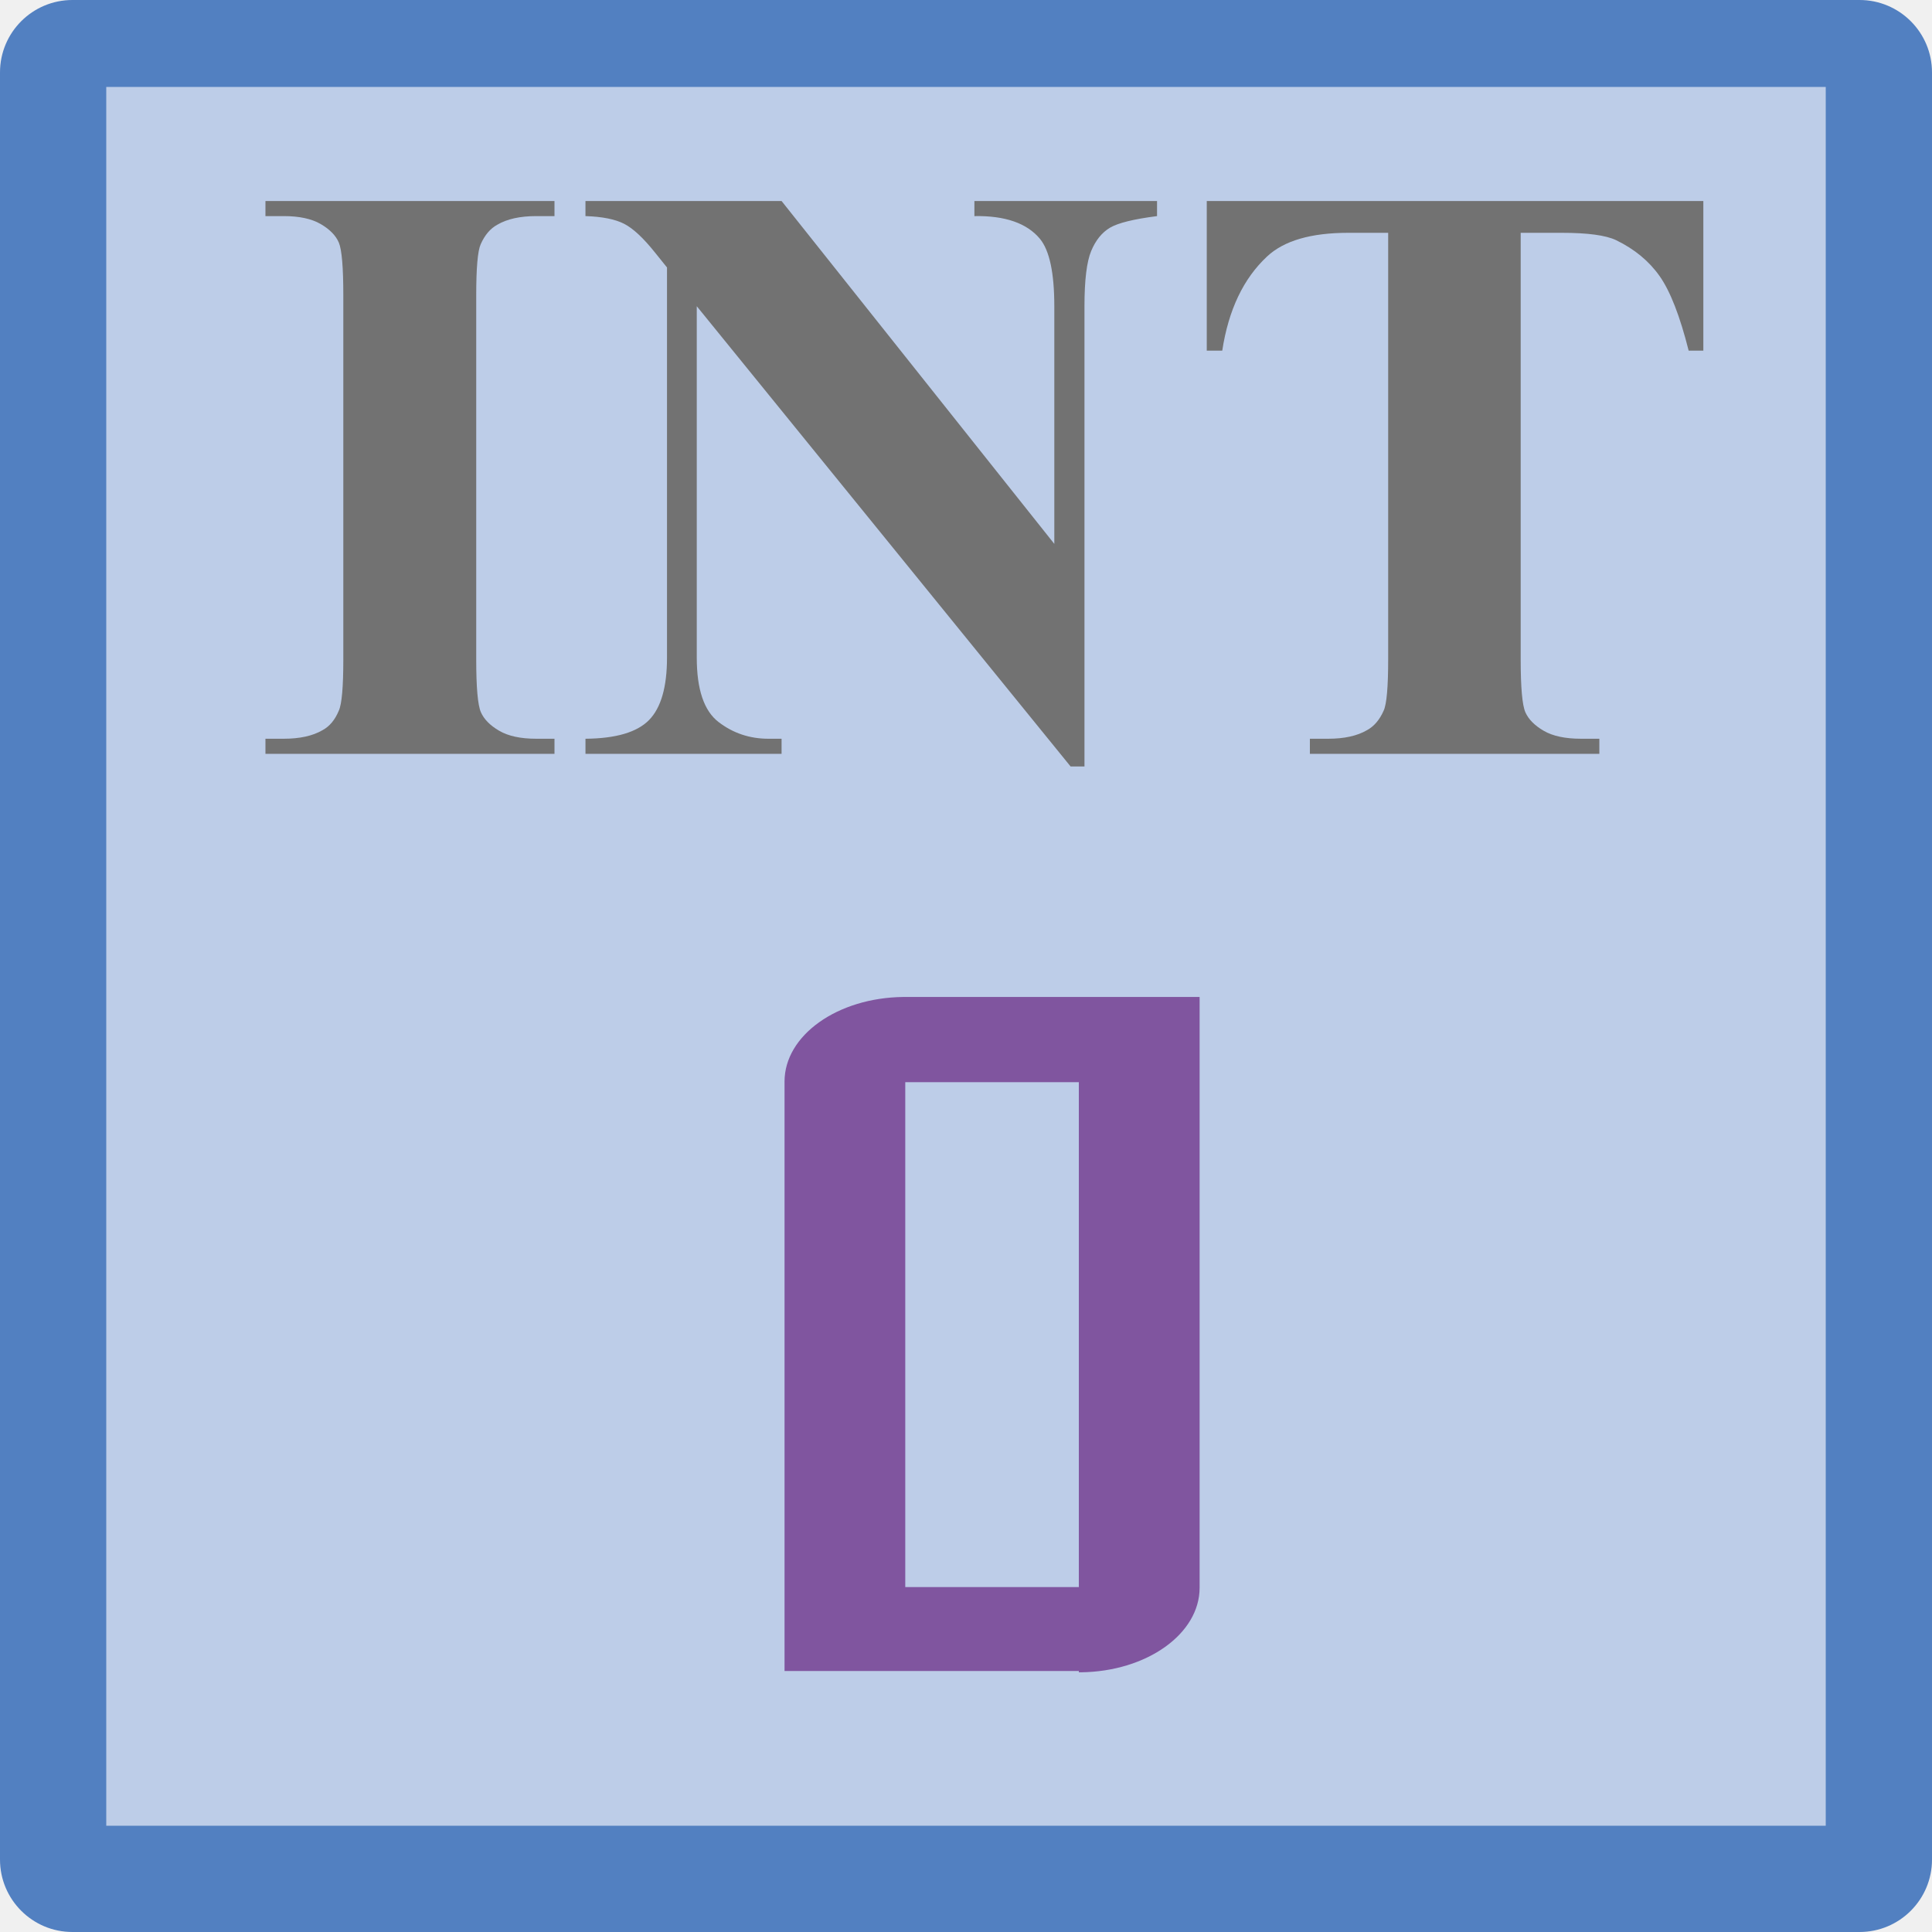
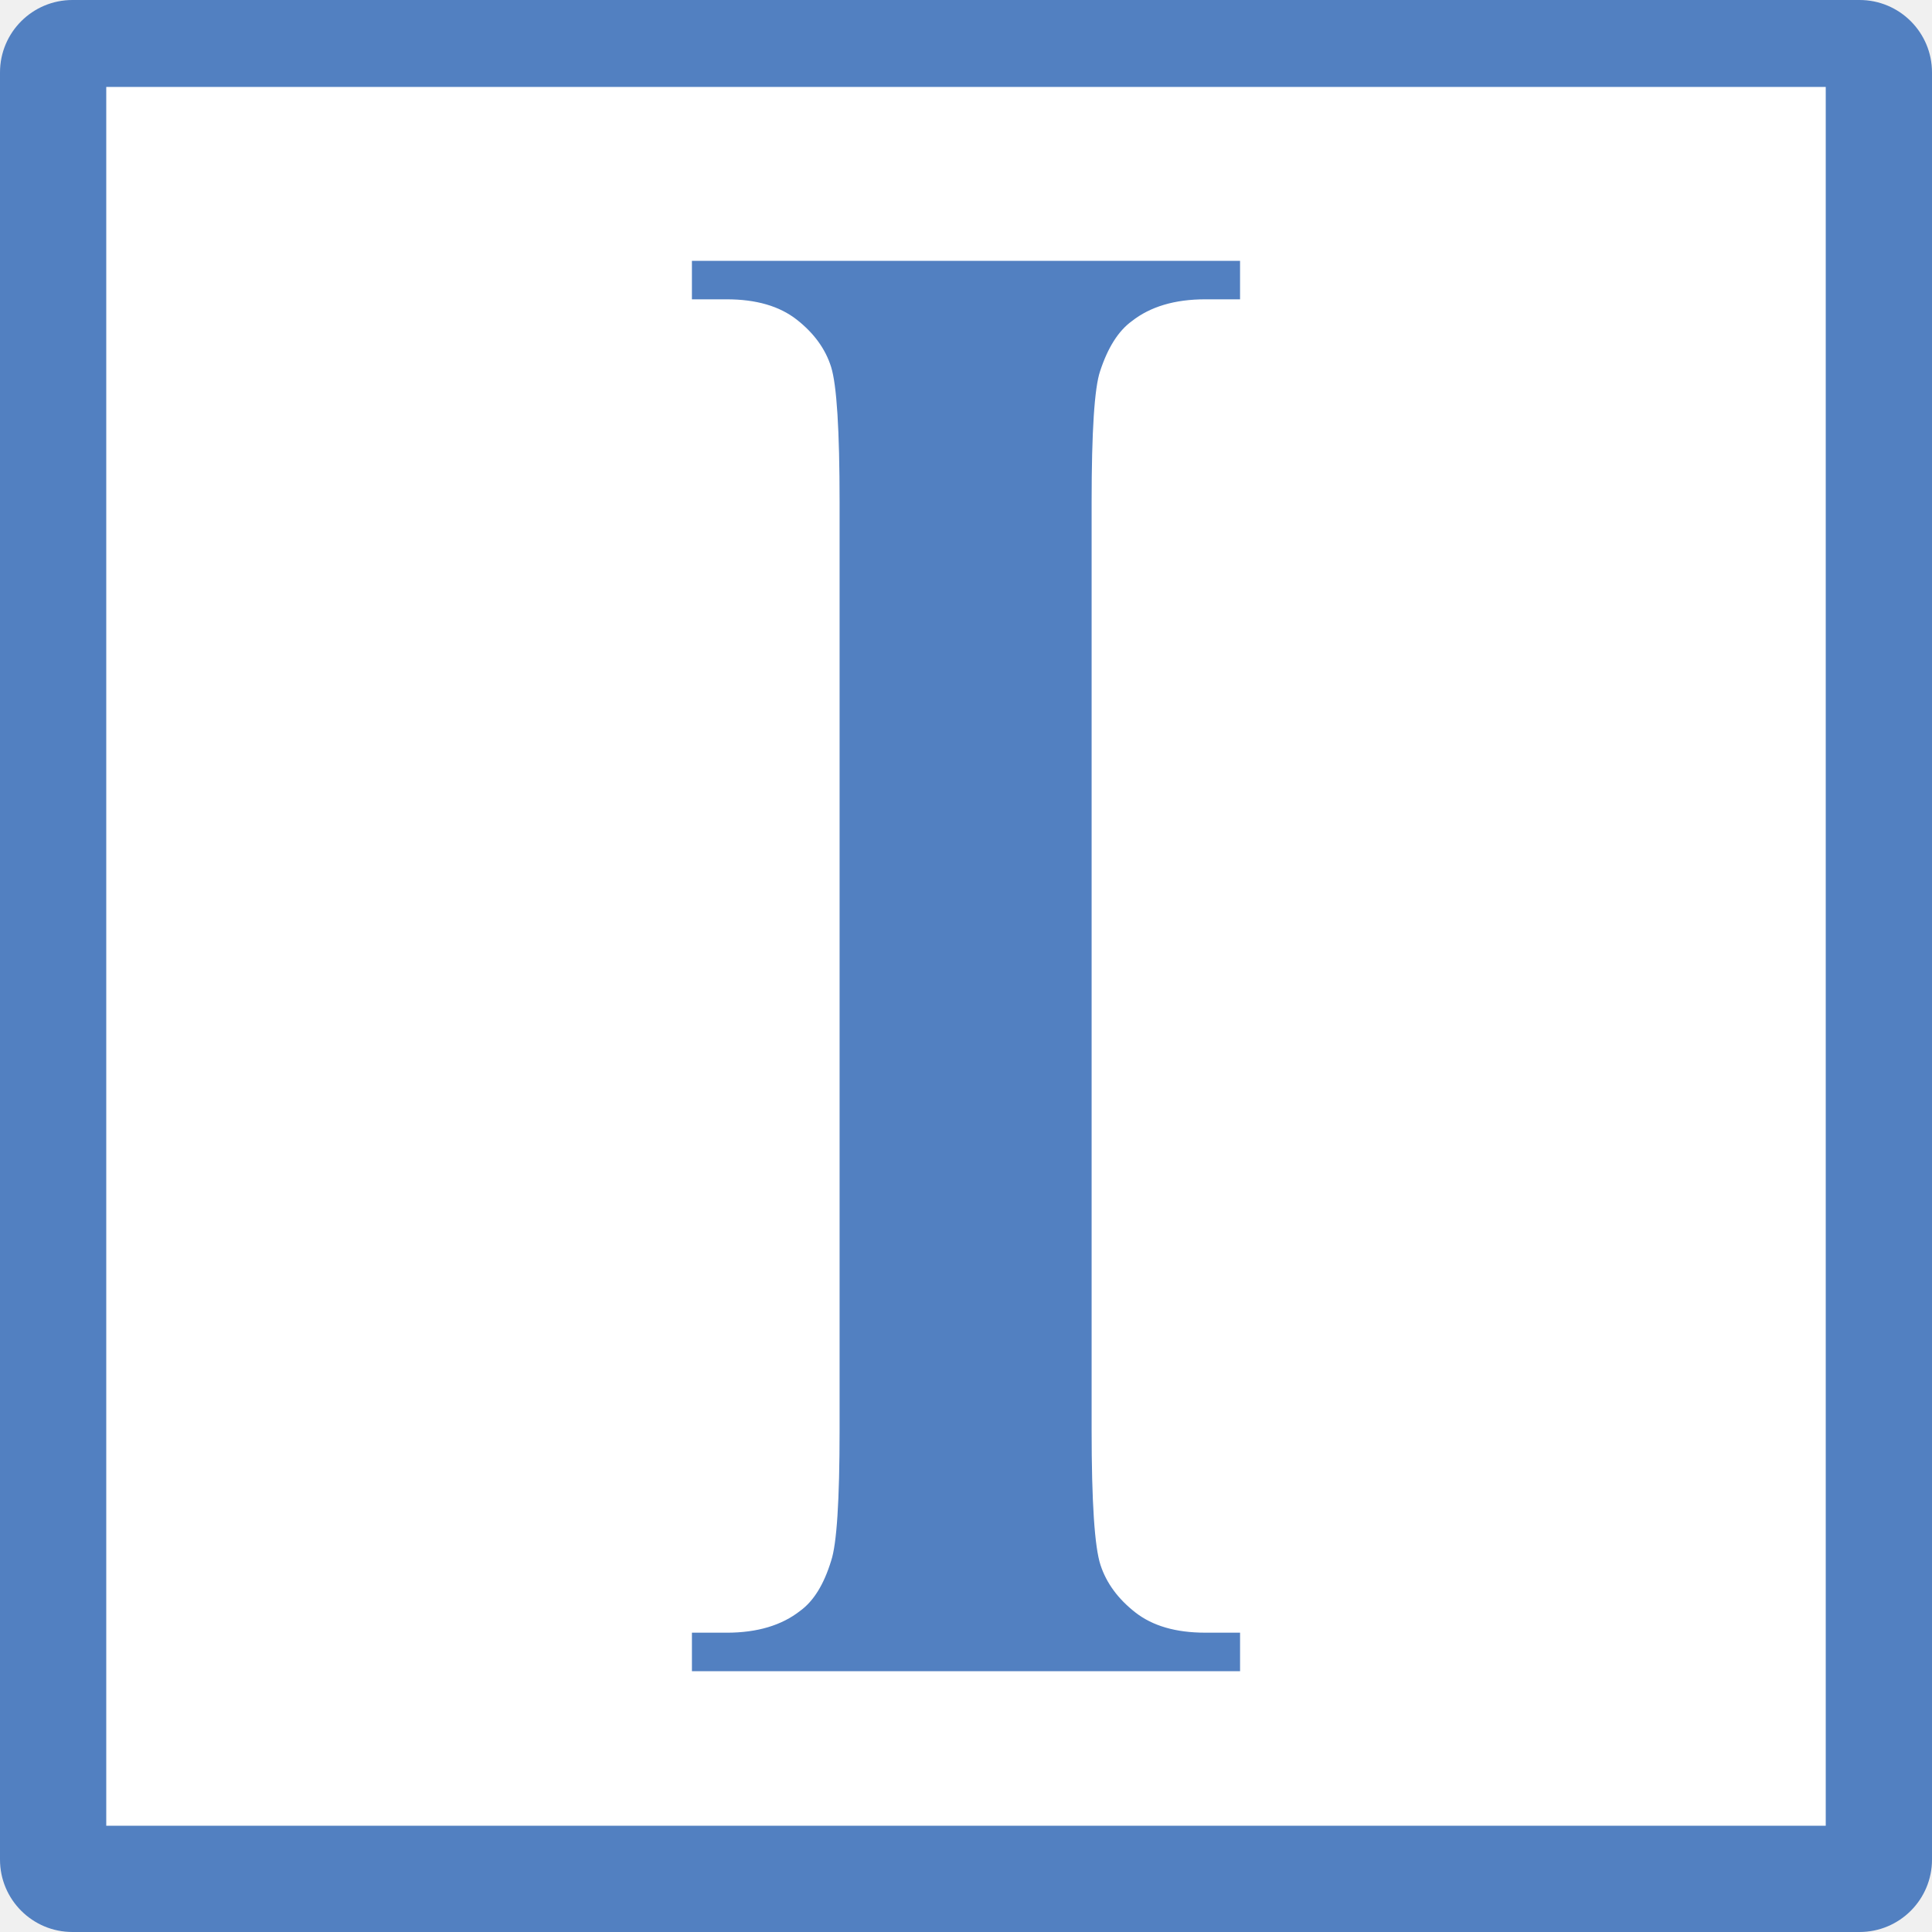
<svg xmlns="http://www.w3.org/2000/svg" version="1.1" id="图层_1" x="0px" y="0px" width="200px" height="200px" viewBox="0 0 200 200" enable-background="new 0 0 200 200" xml:space="preserve">
  <path fill="#FFFFFF" fill-opacity="0" d="M0,0h200v200H0V0z" />
-   <path fill="#5280C1" d="M192.499,0C196.642,0,200,3.357,200,7.5v185.002c0,4.141-3.358,7.498-7.501,7.498H7.5  c-4.142,0-7.5-3.357-7.5-7.498V7.5C0,3.357,3.357,0,7.5,0H192.499z" />
-   <rect x="11" y="9" fill="#BDCDE8" width="178" height="180" />
-   <g>
-     <path fill="#727272" d="M57.4,76.474v1.562H27.479v-1.562h1.899c1.66,0,2.997-0.295,4.01-0.886   c0.731-0.394,1.293-1.068,1.688-2.026c0.309-0.675,0.464-2.448,0.464-5.317V30.6c0-2.926-0.155-4.754-0.464-5.486   c-0.31-0.731-0.936-1.372-1.878-1.92c-0.943-0.549-2.216-0.823-3.82-0.823h-1.899v-1.562H57.4v1.562h-1.899   c-1.661,0-2.997,0.295-4.009,0.886c-0.732,0.395-1.308,1.07-1.73,2.026c-0.31,0.676-0.464,2.448-0.464,5.317v37.645   c0,2.927,0.161,4.755,0.485,5.486c0.323,0.732,0.956,1.372,1.899,1.921c0.942,0.548,2.215,0.822,3.819,0.822H57.4z" />
-     <path fill="#727272" d="M80.908,20.809l28.234,35.493V31.698c0-3.433-0.492-5.753-1.478-6.964c-1.35-1.631-3.616-2.419-6.795-2.363   v-1.562h18.908v1.562c-2.42,0.31-4.045,0.711-4.873,1.203c-0.833,0.493-1.479,1.295-1.944,2.406   c-0.463,1.112-0.696,3.018-0.696,5.719v47.647h-1.435l-38.7-47.647v36.379c0,3.292,0.752,5.514,2.258,6.668   c1.505,1.155,3.229,1.729,5.17,1.729h1.351v1.562h-20.3v-1.562c3.151-0.027,5.346-0.675,6.584-1.94   c1.237-1.266,1.856-3.419,1.856-6.457V27.688l-1.223-1.52c-1.21-1.519-2.279-2.518-3.208-2.996   c-0.928-0.478-2.265-0.745-4.01-0.802v-1.562H80.908z" />
-     <path fill="#727272" d="M176.329,20.809v15.489h-1.52c-0.9-3.573-1.899-6.141-2.997-7.703c-1.098-1.561-2.602-2.806-4.516-3.734   c-1.068-0.507-2.94-0.76-5.612-0.76h-4.263v44.144c0,2.927,0.162,4.755,0.485,5.486c0.323,0.732,0.956,1.372,1.899,1.921   c0.942,0.548,2.229,0.822,3.86,0.822h1.899v1.562h-29.965v-1.562h1.901c1.659,0,2.994-0.295,4.009-0.886   c0.729-0.394,1.307-1.068,1.729-2.026c0.31-0.675,0.465-2.448,0.465-5.317V24.101h-4.135c-3.856,0-6.655,0.816-8.399,2.448   c-2.446,2.279-3.995,5.528-4.642,9.749h-1.604V20.809H176.329z" />
-   </g>
-   <polygon fill="#BDCDE8" points="71.483,103.205 53.514,103.205 53.514,155.468 71.482,155.468 71.482,103.342 " />
-   <path fill="#80559F" d="M124.184,103.205l-0.002,0.136h0.002v61.02c0,4.787-5.484,8.678-12.293,8.755l-0.207,0.002v-0.137H81.215  v-61.02c0-4.787,5.484-8.678,12.293-8.755l0.207-0.001H124.184z" />
-   <polygon fill="#BDCDE8" points="111.684,112.029 93.713,112.029 93.713,164.292 111.682,164.292 111.682,112.166 " />
+   <path fill="#5280C1" d="M192.499,0C196.643,0,200,3.357,200,7.5v185.002c0,4.141-3.357,7.498-7.501,7.498H7.5  c-4.142,0-7.5-3.357-7.5-7.498V7.5C0,3.357,3.357,0,7.5,0H192.499z" />
+   <rect x="11" y="9" fill="#FFFFFF" width="178" height="180" />
+   <path fill="#5280C1" d="M128.371,169.016V173H71.628v-3.984h3.601c3.148,0,5.684-0.753,7.605-2.262  c1.386-1.005,2.452-2.725,3.201-5.168c0.585-1.723,0.879-6.244,0.879-13.564V51.979c0-7.465-0.294-12.128-0.879-13.996  c-0.588-1.866-1.775-3.5-3.562-4.899c-1.789-1.399-4.203-2.099-7.245-2.099h-3.601V27h56.743v3.985h-3.602  c-3.149,0-5.684,0.752-7.602,2.26c-1.389,1.008-2.48,2.731-3.281,5.169c-0.588,1.724-0.881,6.245-0.881,13.564v96.042  c0,7.466,0.307,12.131,0.921,13.995c0.612,1.867,1.813,3.501,3.601,4.9c1.787,1.399,4.201,2.099,7.242,2.099H128.371z" />
</svg>
